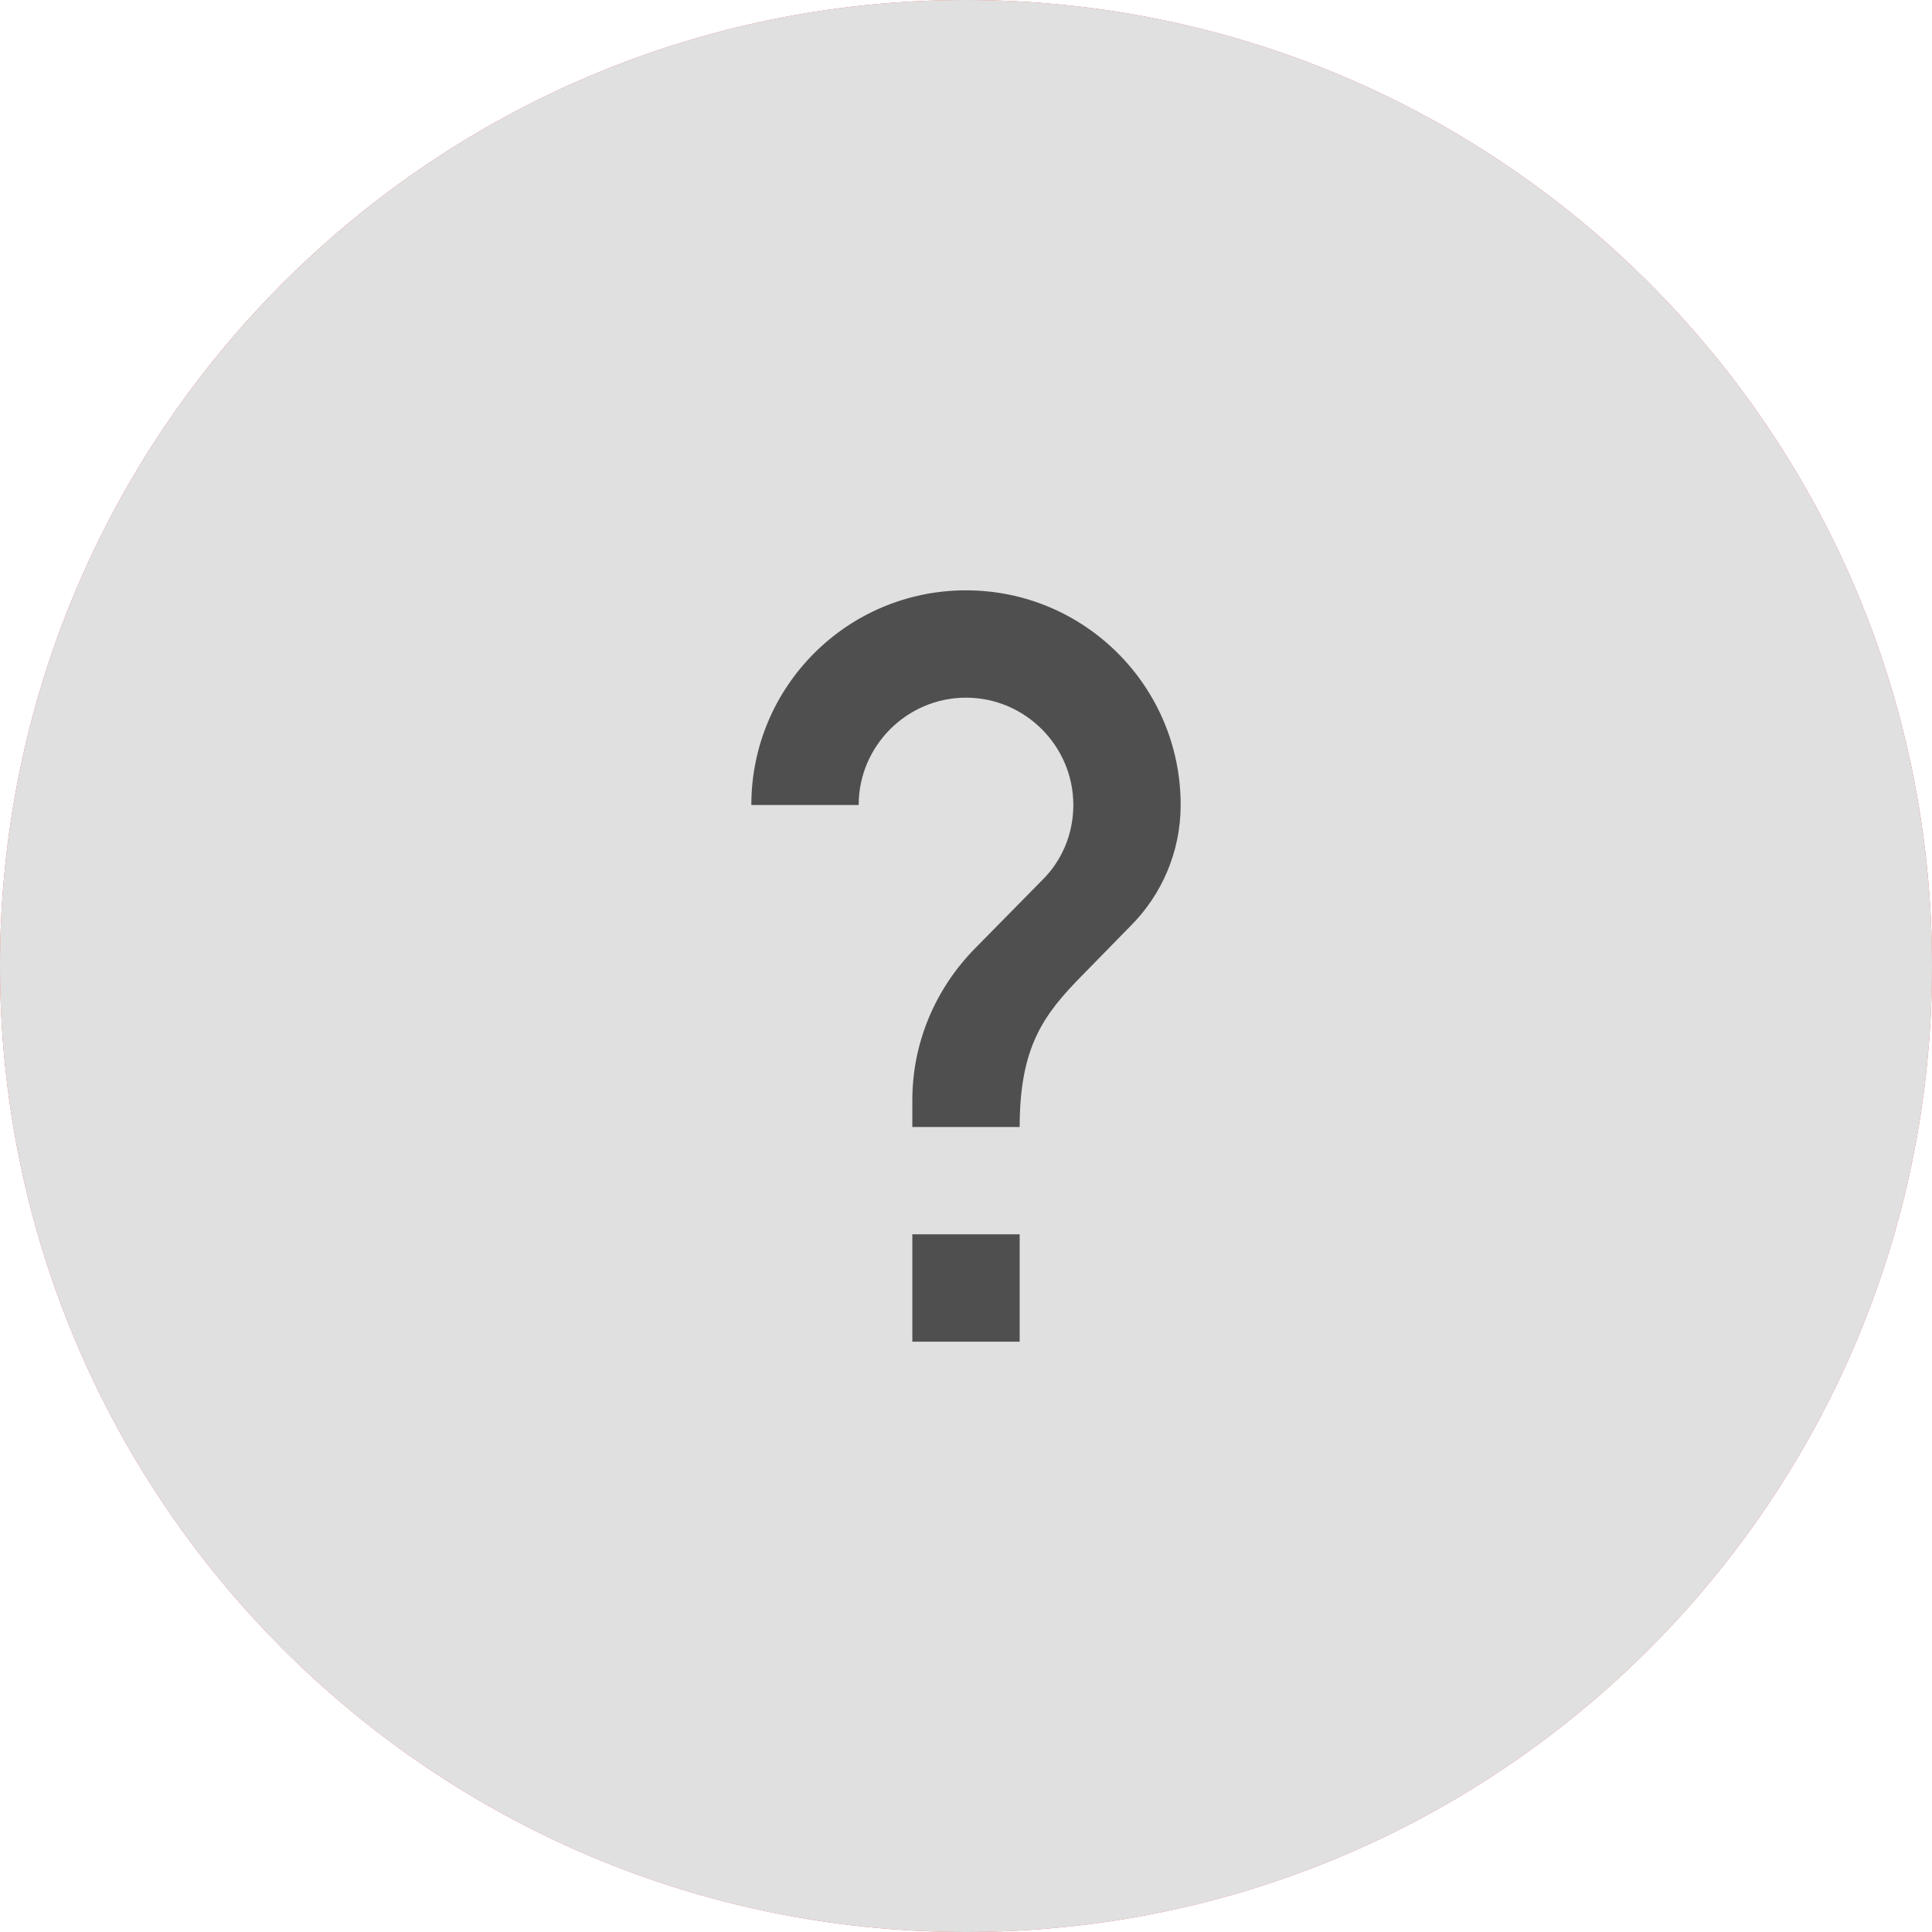
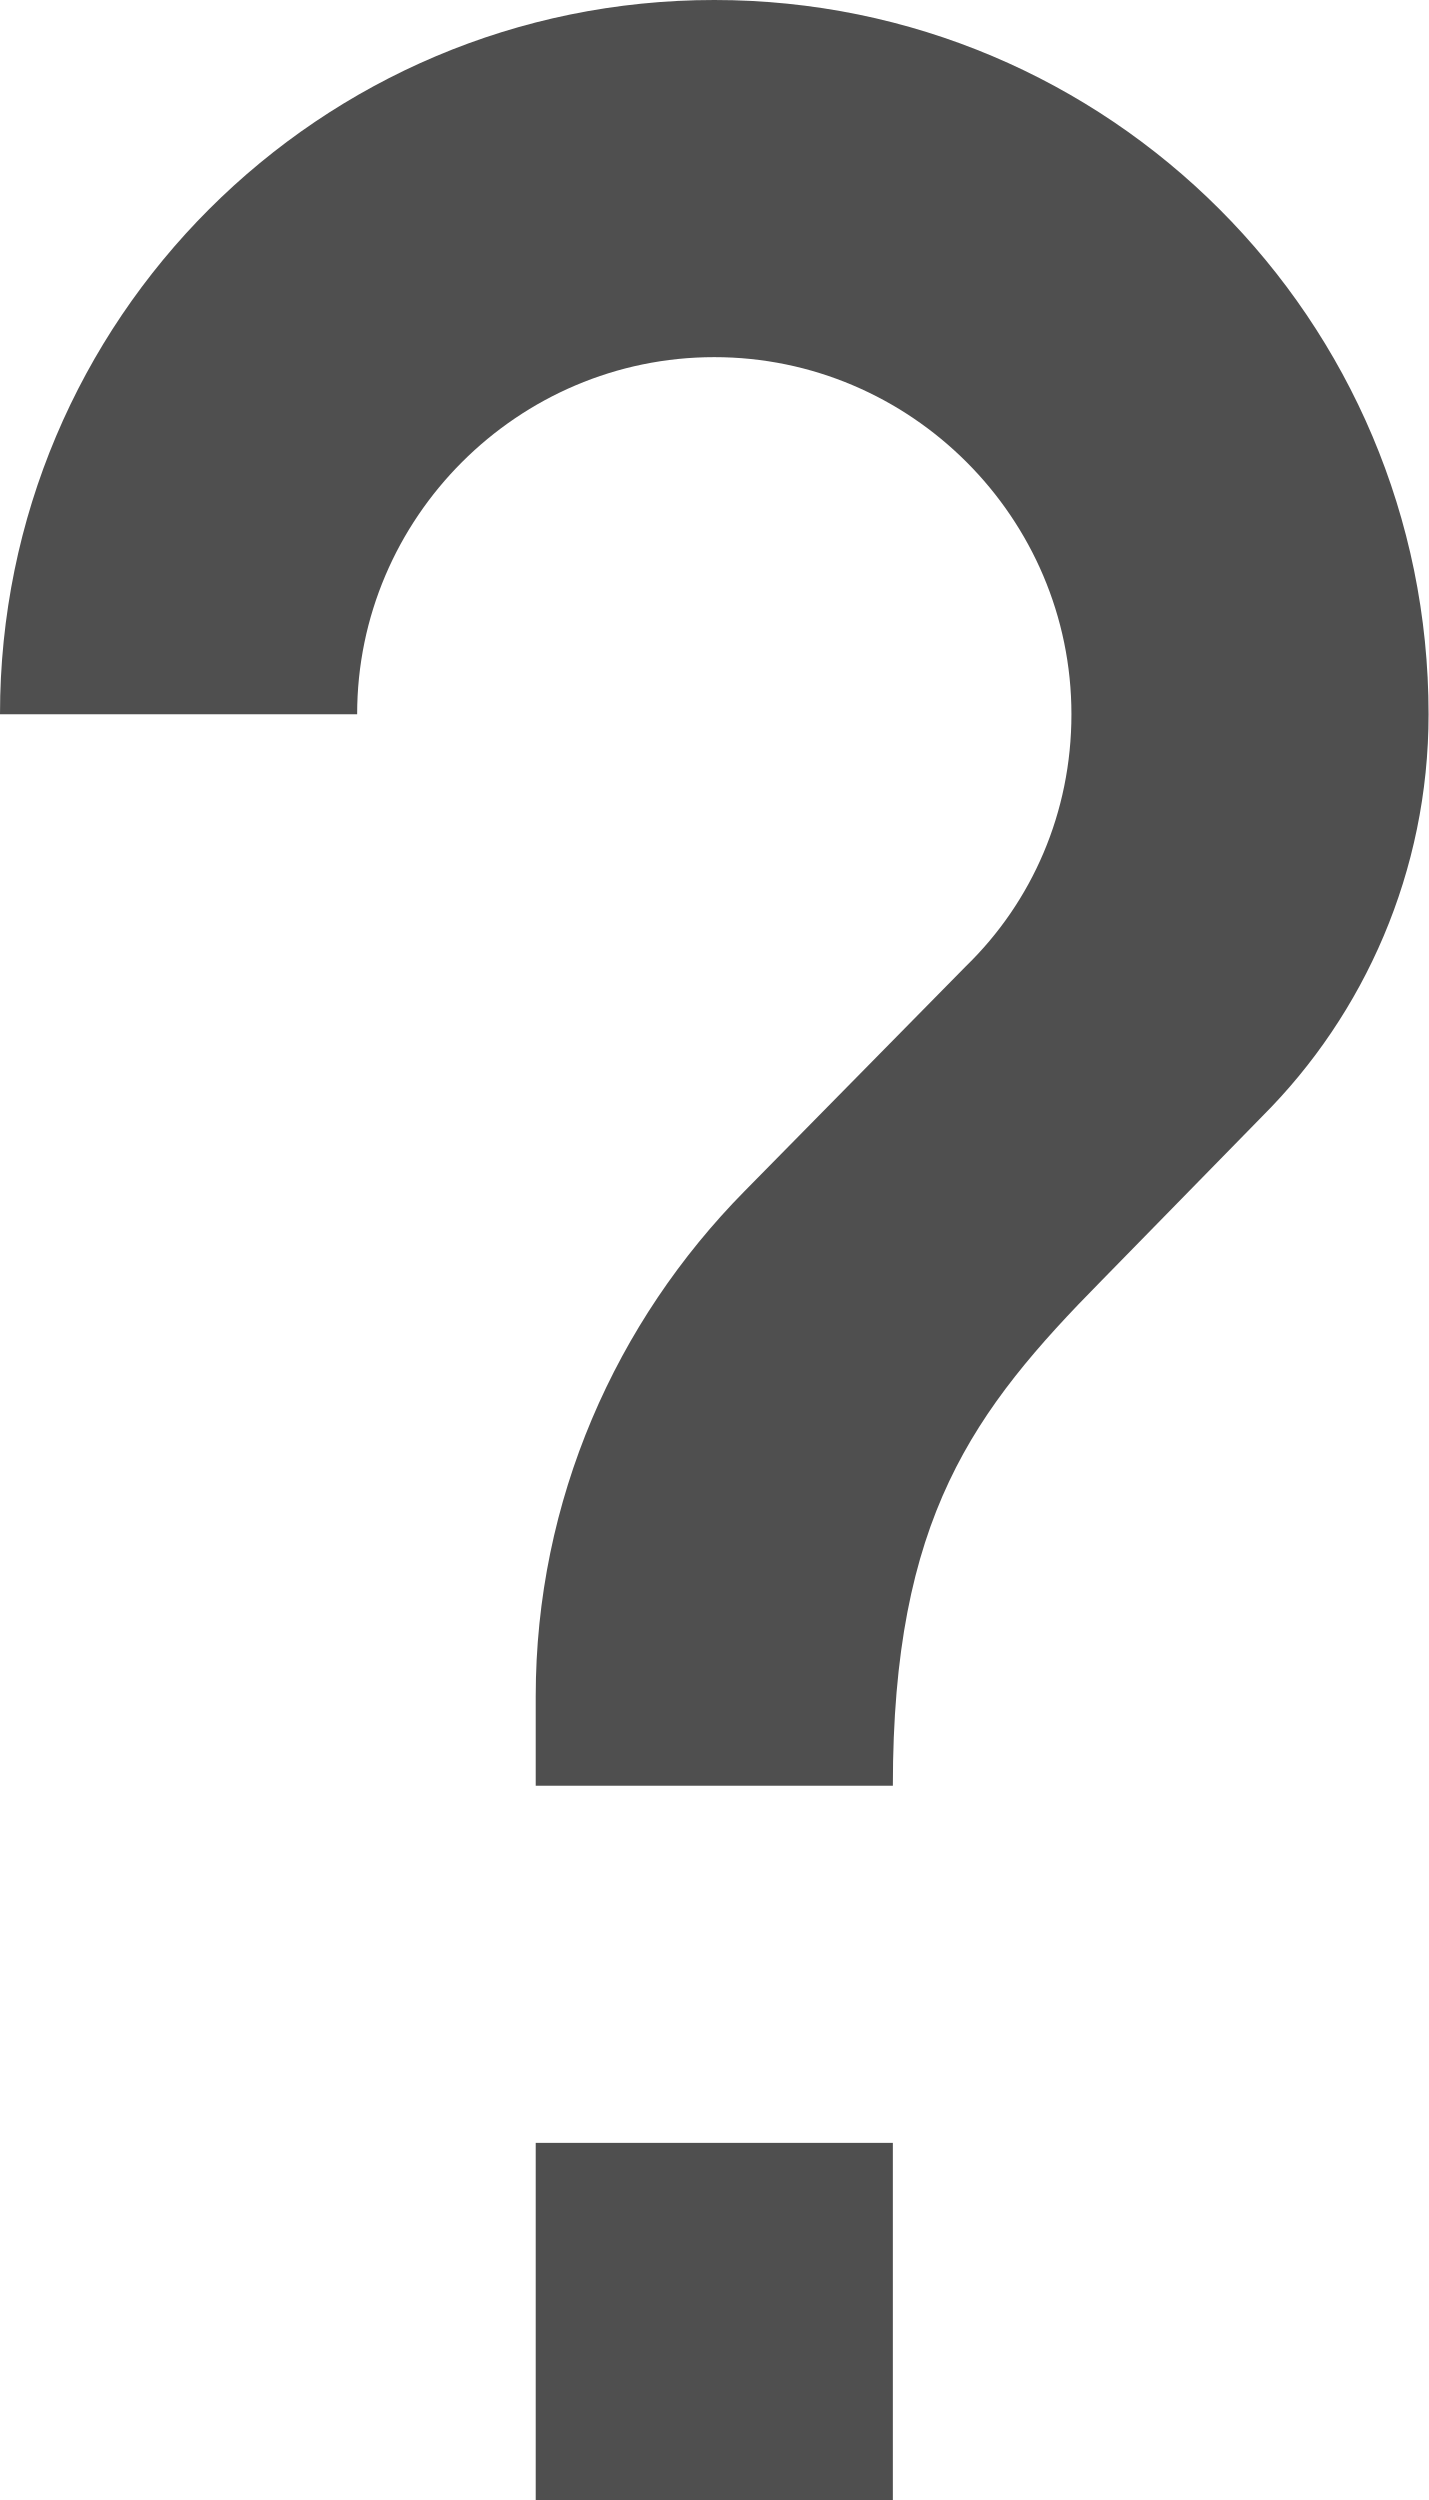
- <svg xmlns="http://www.w3.org/2000/svg" xmlns:xlink="http://www.w3.org/1999/xlink" width="36" height="36" viewBox="0 0 36 36" version="1.1">
-   <g id="Canvas" transform="translate(848 -900)">
-     <g id="iconmonstr-google-plus-2">
-       <g id="Vector">
-         <use xlink:href="#path0_fill" transform="translate(-848 900)" fill="#EB5757" />
-         <use xlink:href="#path0_fill" transform="translate(-848 900)" fill="#E0E0E0" />
-       </g>
-       <g id="ic_help_black_24px">
-         <g id="Vector">
-           <use xlink:href="#path1_fill" transform="translate(-834 911)" fill="#4F4F4F" />
-         </g>
-       </g>
+ <svg xmlns="http://www.w3.org/2000/svg" xmlns:xlink="http://www.w3.org/1999/xlink" width="8" height="14" viewBox="0 0 8 14" version="1.1">
+   <g id="Canvas" transform="translate(834 -911)">
+     <g id="Vector">
+       <use xlink:href="#path0_fill" transform="translate(-834 911)" fill="#4F4F4F" />
    </g>
  </g>
  <defs>
-     <path id="path0_fill" d="M 18 0C 8.059 0 0 8.059 0 18L 0 18C 0 27.941 8.059 36 18 36L 18 36C 27.941 36 36 27.941 36 18L 36 18C 36 8.059 27.941 0 18 0L 18 0Z" />
-     <path id="path1_fill" d="M 5 14L 3 14L 3 12L 5 12L 5 14ZM 7.07 6.25L 6.17 7.17C 5.45 7.9 5 8.5 5 10L 3 10L 3 9.5C 3 8.4 3.45 7.4 4.17 6.67L 5.41 5.41C 5.78 5.05 6 4.55 6 4C 6 2.9 5.1 2 4 2C 2.9 2 2 2.9 2 4L 0 4C 0 1.79 1.79 0 4 0C 6.21 0 8 1.79 8 4C 8 4.88 7.64 5.68 7.07 6.25Z" />
+     <path id="path0_fill" d="M 5 14L 3 14L 3 12L 5 12L 5 14ZM 7.07 6.25L 6.17 7.17C 5.45 7.9 5 8.5 5 10L 3 10L 3 9.5C 3 8.4 3.45 7.4 4.17 6.67L 5.41 5.41C 5.78 5.05 6 4.55 6 4C 6 2.9 5.1 2 4 2C 2.9 2 2 2.9 2 4L 0 4C 0 1.79 1.79 0 4 0C 6.21 0 8 1.79 8 4C 8 4.88 7.64 5.68 7.07 6.25Z" />
  </defs>
</svg>
